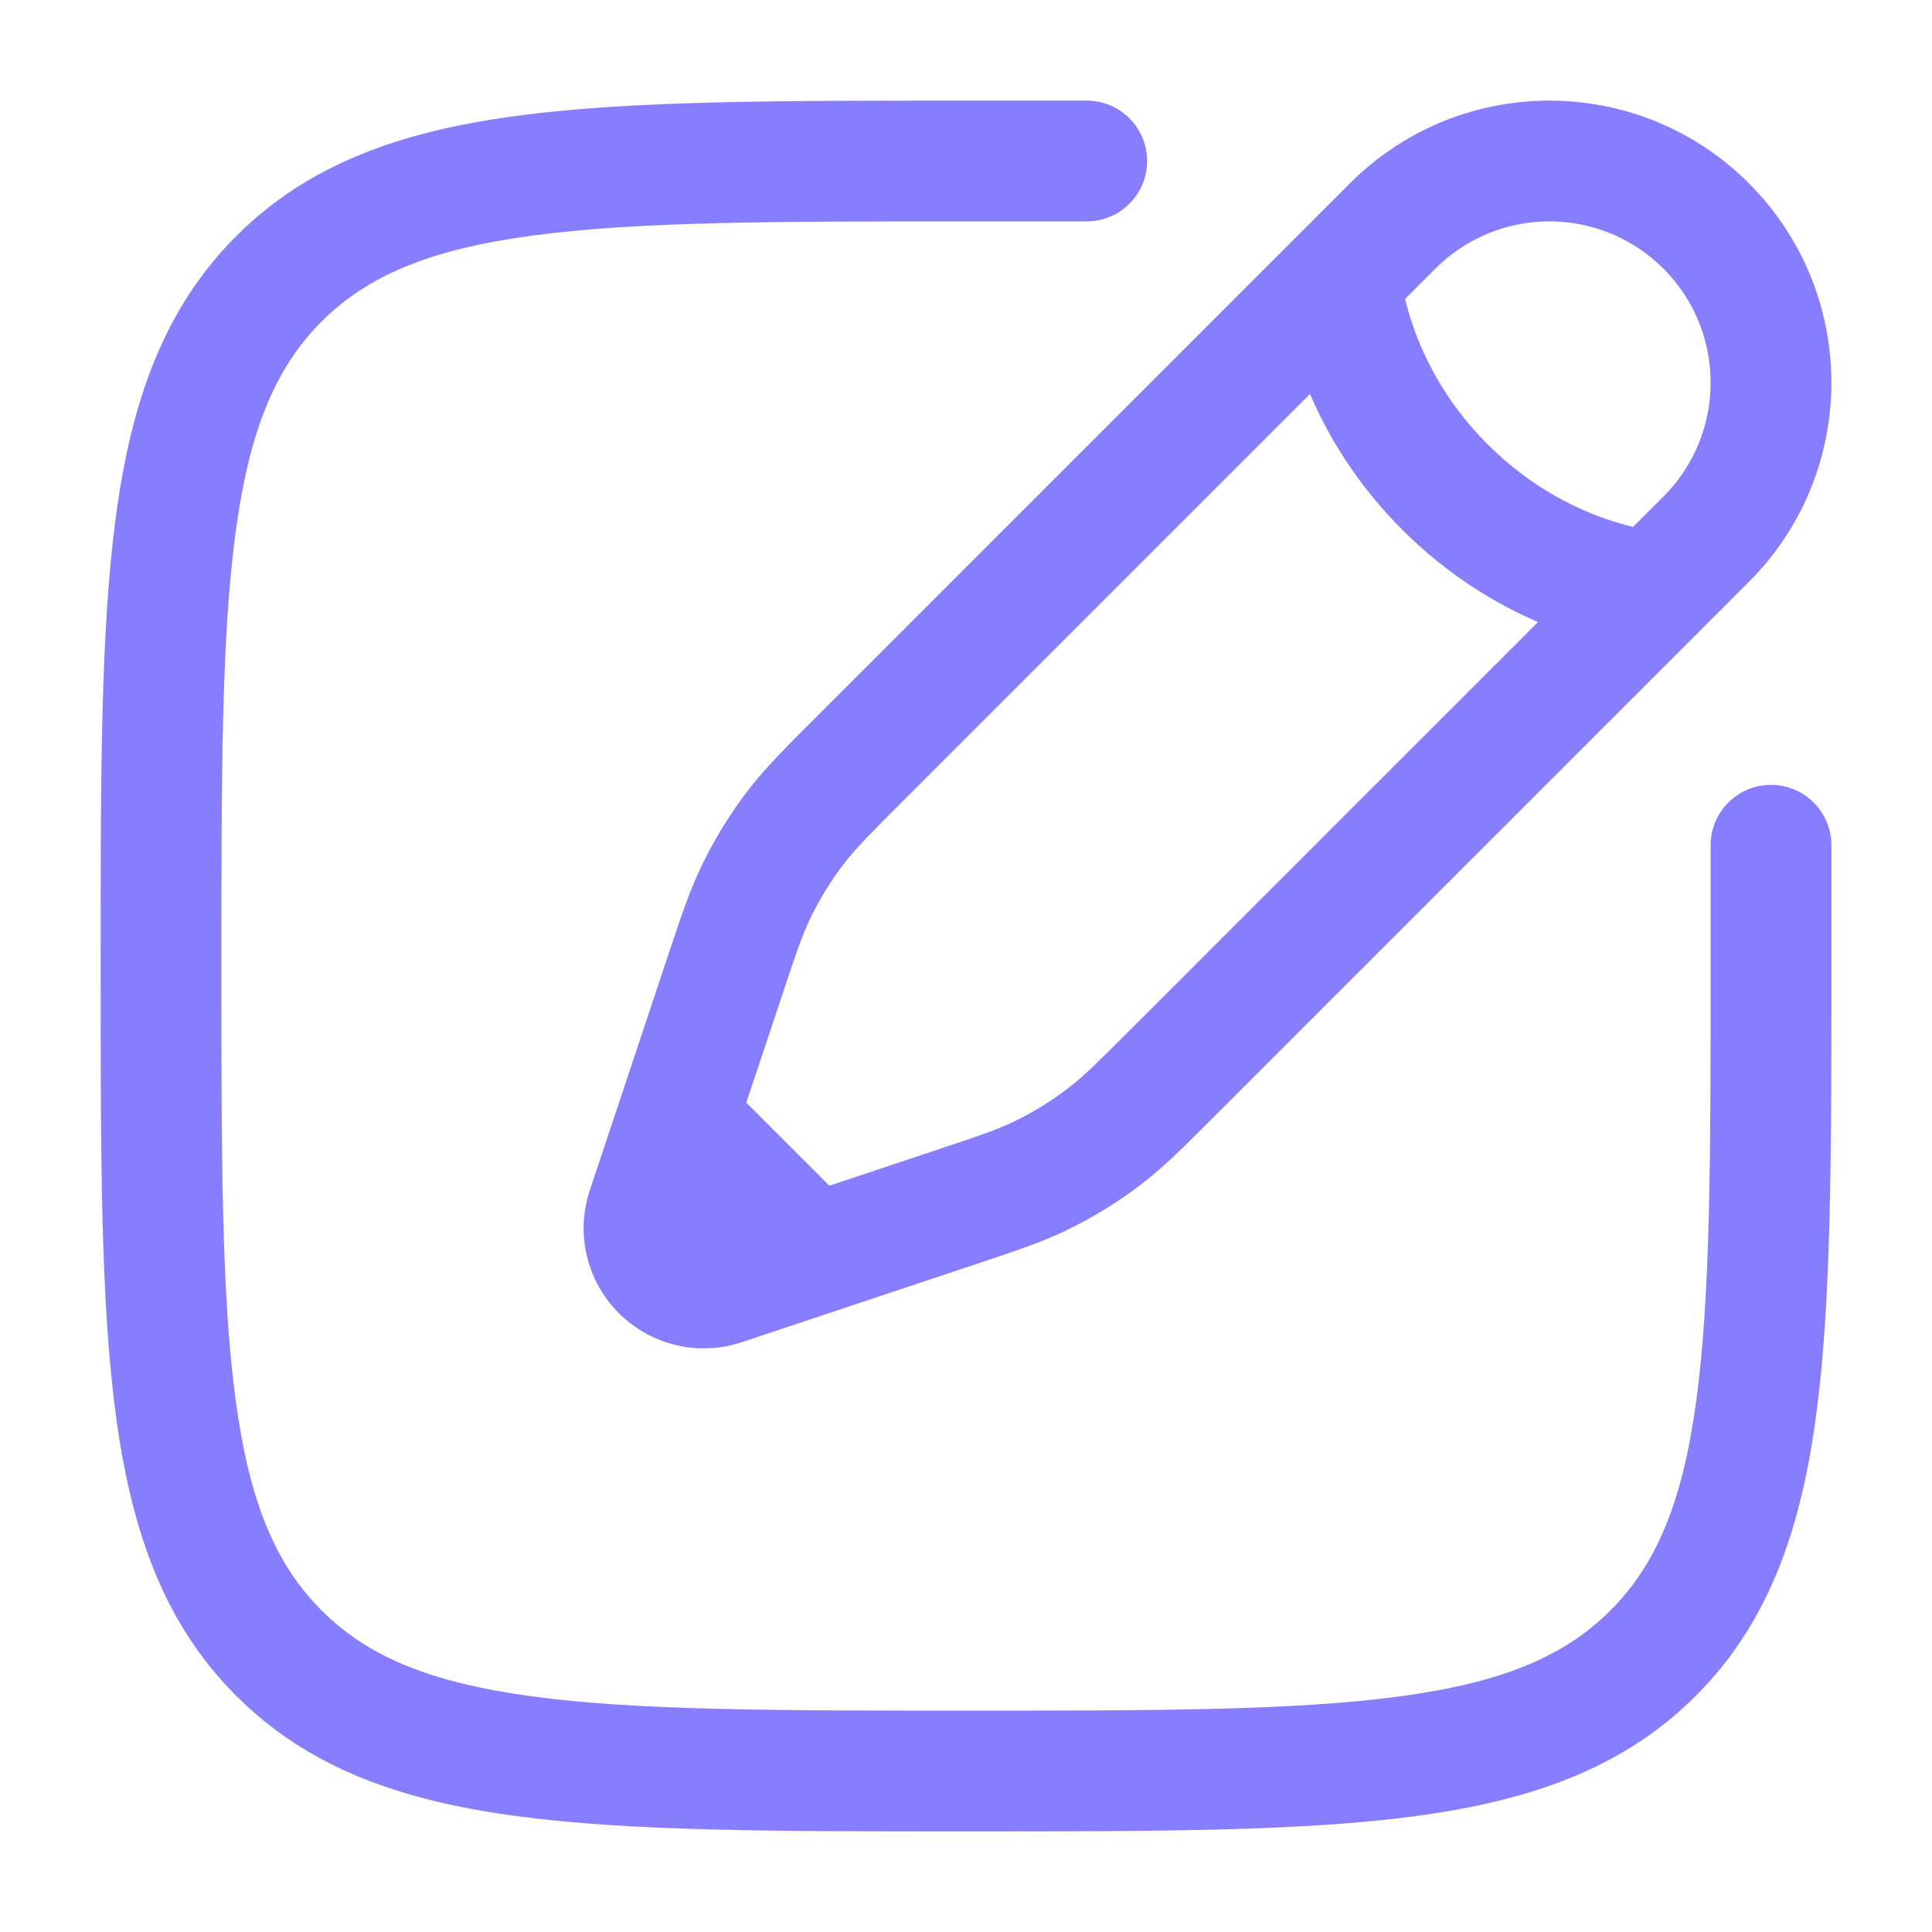
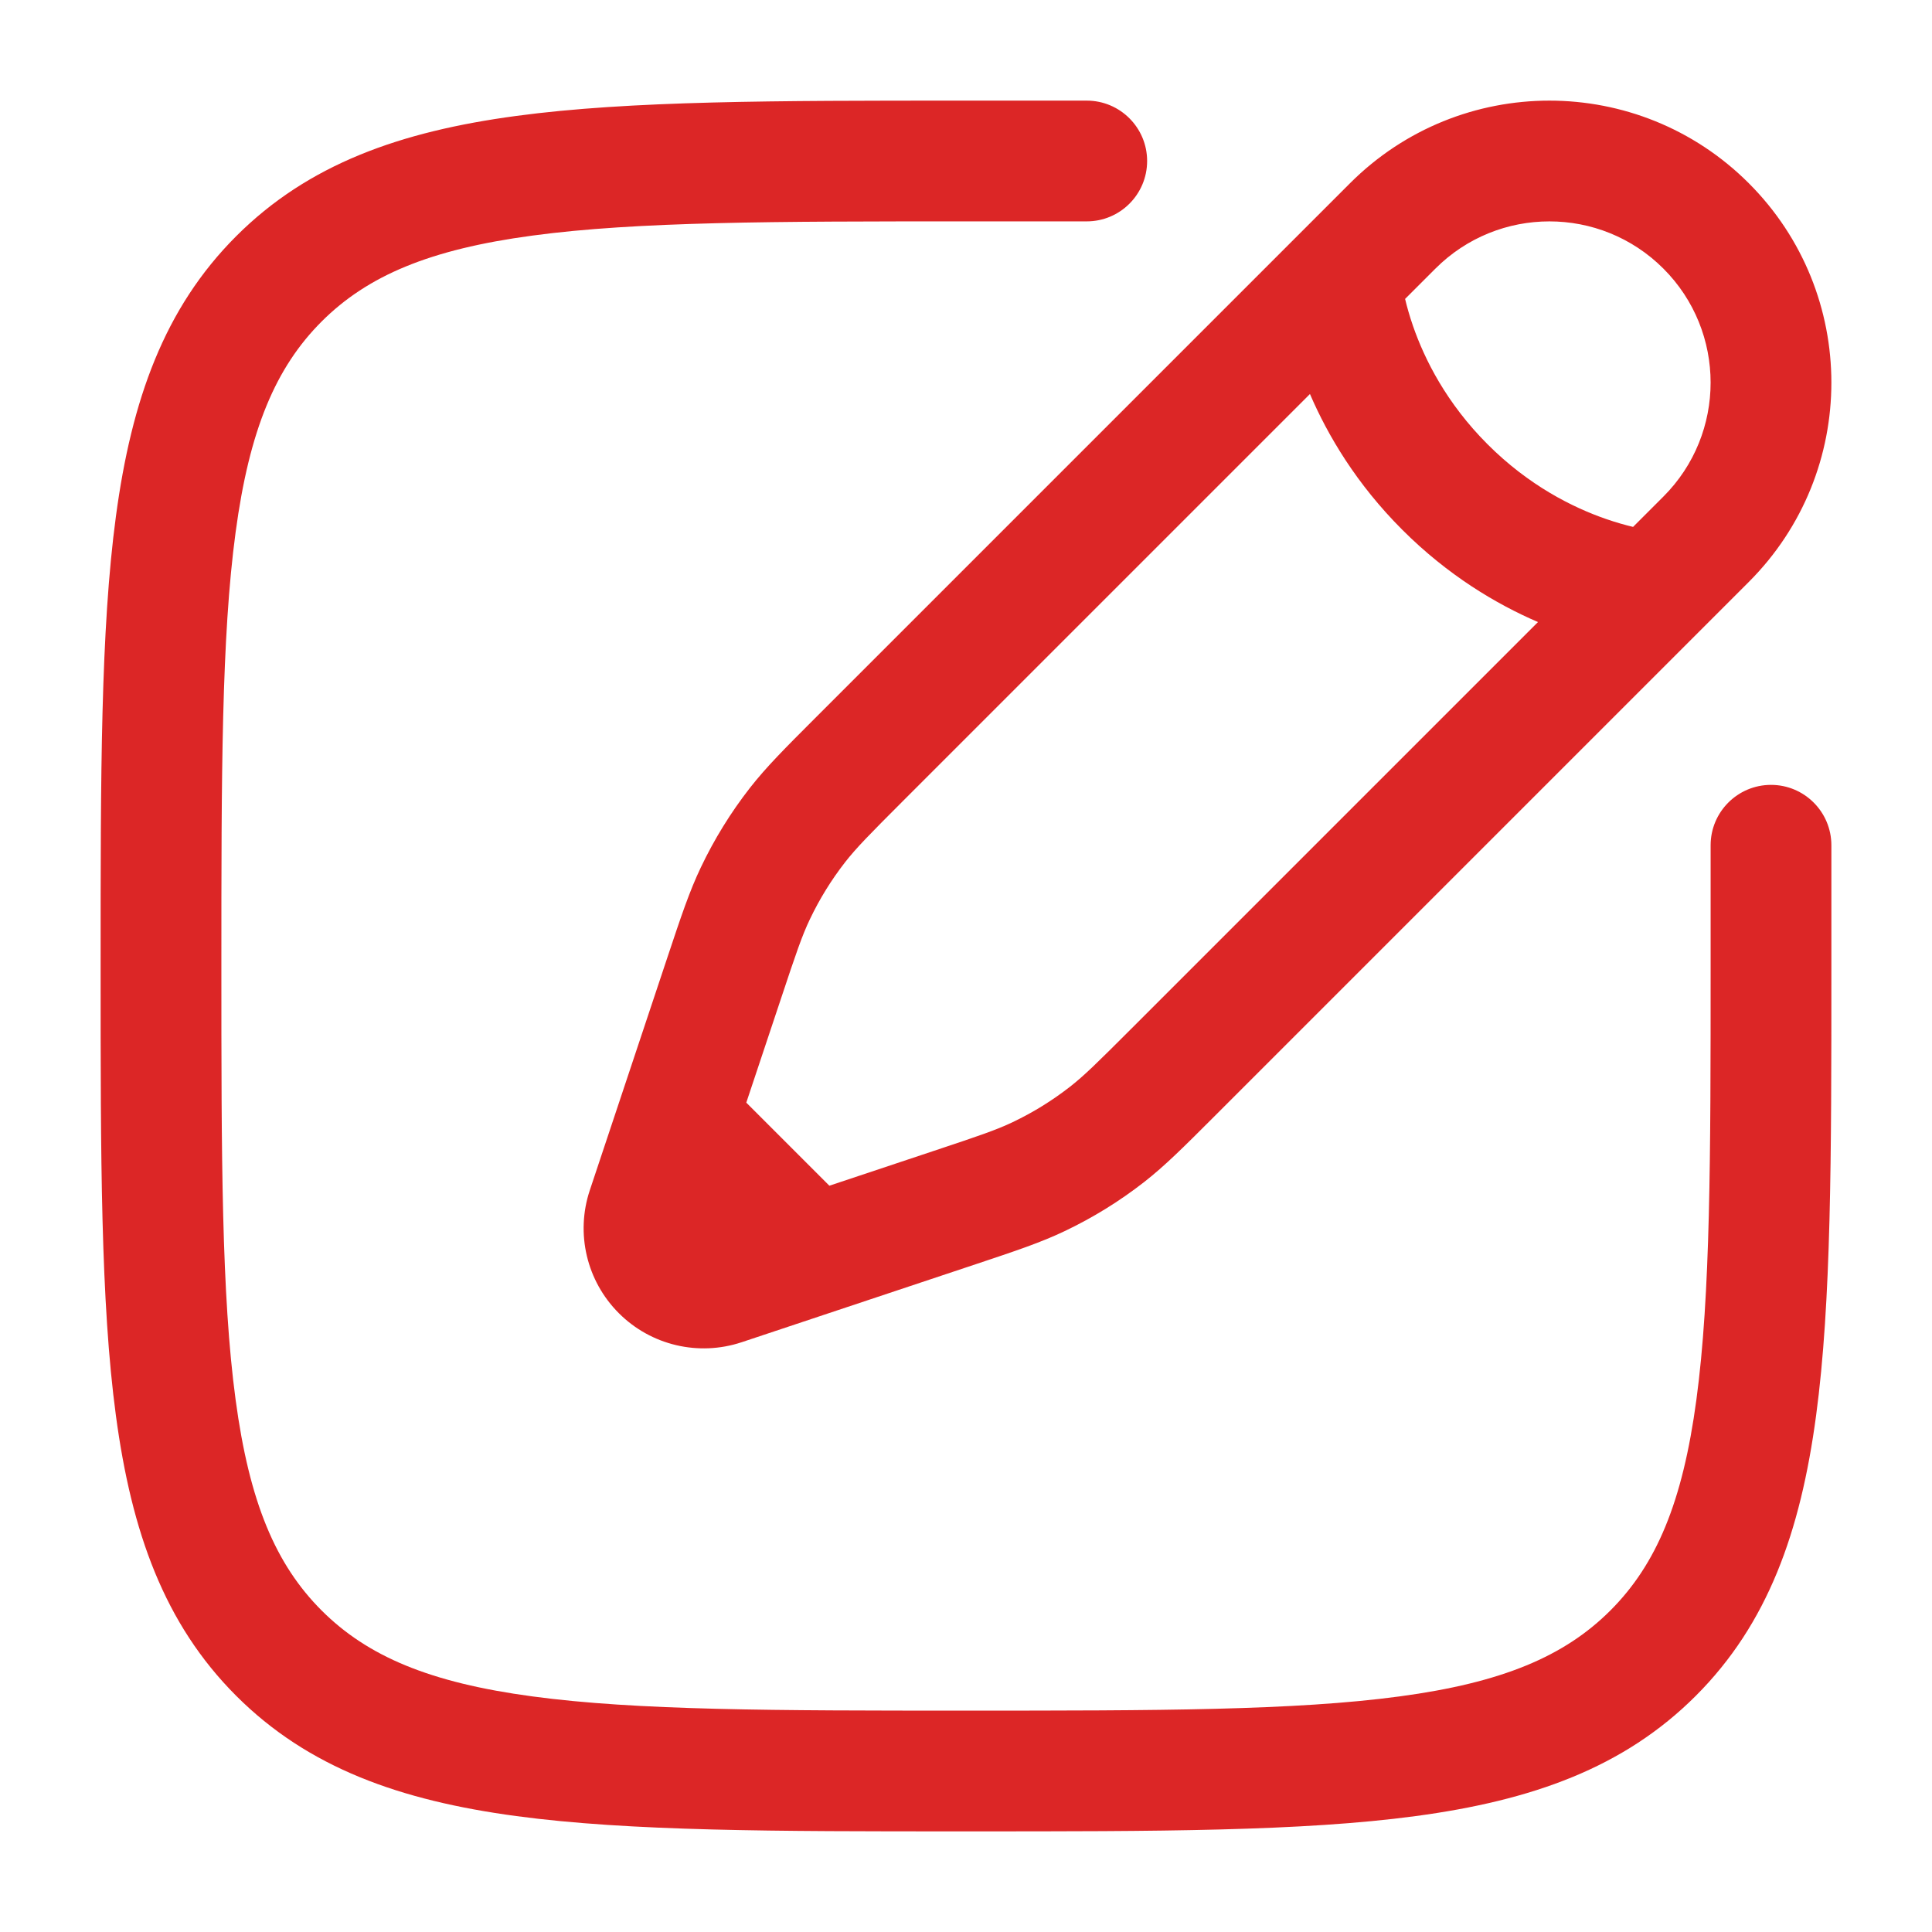
<svg xmlns="http://www.w3.org/2000/svg" width="36" height="36" viewBox="0 0 36 36" fill="none">
-   <path fill-rule="evenodd" clip-rule="evenodd" d="M17.914 1.875H20.25C20.871 1.875 21.375 2.379 21.375 3C21.375 3.621 20.871 4.125 20.25 4.125H18C14.433 4.125 11.87 4.127 9.92 4.39C8.003 4.647 6.847 5.138 5.992 5.992C5.138 6.847 4.647 8.003 4.39 9.92C4.127 11.87 4.125 14.433 4.125 18C4.125 21.567 4.127 24.13 4.39 26.08C4.647 27.997 5.138 29.153 5.992 30.008C6.847 30.862 8.003 31.353 9.92 31.61C11.87 31.873 14.433 31.875 18 31.875C21.567 31.875 24.13 31.873 26.08 31.61C27.997 31.353 29.153 30.862 30.008 30.008C30.862 29.153 31.353 27.997 31.61 26.08C31.873 24.13 31.875 21.567 31.875 18V15.75C31.875 15.129 32.379 14.625 33 14.625C33.621 14.625 34.125 15.129 34.125 15.75V18.086C34.125 21.549 34.125 24.262 33.84 26.379C33.549 28.547 32.941 30.257 31.599 31.599C30.257 32.941 28.547 33.549 26.379 33.84C24.262 34.125 21.549 34.125 18.086 34.125H17.914C14.451 34.125 11.738 34.125 9.621 33.84C7.453 33.549 5.743 32.941 4.401 31.599C3.059 30.257 2.451 28.547 2.16 26.379C1.875 24.262 1.875 21.549 1.875 18.086V17.914C1.875 14.451 1.875 11.738 2.16 9.621C2.451 7.453 3.059 5.743 4.401 4.401C5.743 3.059 7.453 2.451 9.621 2.16C11.738 1.875 14.451 1.875 17.914 1.875ZM25.156 3.414C27.208 1.362 30.534 1.362 32.586 3.414C34.638 5.466 34.638 8.792 32.586 10.844L22.614 20.816C22.057 21.373 21.708 21.722 21.319 22.026C20.86 22.384 20.364 22.69 19.839 22.94C19.393 23.153 18.925 23.309 18.178 23.558L13.821 25.01C13.017 25.278 12.13 25.069 11.531 24.469C10.931 23.87 10.722 22.983 10.99 22.179L12.442 17.822C12.691 17.075 12.847 16.607 13.06 16.161C13.31 15.636 13.616 15.14 13.974 14.681C14.278 14.292 14.627 13.943 15.184 13.386L25.156 3.414ZM30.995 5.005C29.822 3.832 27.92 3.832 26.747 5.005L26.182 5.57C26.216 5.714 26.264 5.885 26.33 6.076C26.545 6.696 26.952 7.512 27.72 8.28C28.488 9.048 29.304 9.455 29.924 9.67C30.115 9.736 30.286 9.784 30.43 9.818L30.995 9.253C32.168 8.08 32.168 6.178 30.995 5.005ZM28.658 11.591C27.884 11.258 26.982 10.724 26.129 9.871C25.276 9.018 24.742 8.116 24.409 7.342L16.826 14.925C16.201 15.55 15.957 15.798 15.748 16.065C15.491 16.395 15.271 16.751 15.091 17.129C14.945 17.434 14.833 17.764 14.554 18.603L13.906 20.546L15.454 22.094L17.397 21.446C18.236 21.167 18.566 21.055 18.871 20.909C19.249 20.729 19.605 20.509 19.935 20.252C20.202 20.044 20.45 19.799 21.075 19.174L28.658 11.591Z" fill="#877EFF" />
+   <path fill-rule="evenodd" clip-rule="evenodd" d="M17.914 1.875H20.25C20.871 1.875 21.375 2.379 21.375 3C21.375 3.621 20.871 4.125 20.25 4.125H18C14.433 4.125 11.87 4.127 9.92 4.39C8.003 4.647 6.847 5.138 5.992 5.992C5.138 6.847 4.647 8.003 4.39 9.92C4.127 11.87 4.125 14.433 4.125 18C4.125 21.567 4.127 24.13 4.39 26.08C4.647 27.997 5.138 29.153 5.992 30.008C6.847 30.862 8.003 31.353 9.92 31.61C11.87 31.873 14.433 31.875 18 31.875C21.567 31.875 24.13 31.873 26.08 31.61C27.997 31.353 29.153 30.862 30.008 30.008C30.862 29.153 31.353 27.997 31.61 26.08C31.873 24.13 31.875 21.567 31.875 18V15.75C31.875 15.129 32.379 14.625 33 14.625C33.621 14.625 34.125 15.129 34.125 15.75V18.086C34.125 21.549 34.125 24.262 33.84 26.379C33.549 28.547 32.941 30.257 31.599 31.599C30.257 32.941 28.547 33.549 26.379 33.84C24.262 34.125 21.549 34.125 18.086 34.125H17.914C14.451 34.125 11.738 34.125 9.621 33.84C7.453 33.549 5.743 32.941 4.401 31.599C3.059 30.257 2.451 28.547 2.16 26.379C1.875 24.262 1.875 21.549 1.875 18.086V17.914C1.875 14.451 1.875 11.738 2.16 9.621C2.451 7.453 3.059 5.743 4.401 4.401C5.743 3.059 7.453 2.451 9.621 2.16C11.738 1.875 14.451 1.875 17.914 1.875ZM25.156 3.414C27.208 1.362 30.534 1.362 32.586 3.414C34.638 5.466 34.638 8.792 32.586 10.844L22.614 20.816C22.057 21.373 21.708 21.722 21.319 22.026C20.86 22.384 20.364 22.69 19.839 22.94C19.393 23.153 18.925 23.309 18.178 23.558L13.821 25.01C13.017 25.278 12.13 25.069 11.531 24.469C10.931 23.87 10.722 22.983 10.99 22.179L12.442 17.822C12.691 17.075 12.847 16.607 13.06 16.161C13.31 15.636 13.616 15.14 13.974 14.681C14.278 14.292 14.627 13.943 15.184 13.386L25.156 3.414ZM30.995 5.005C29.822 3.832 27.92 3.832 26.747 5.005L26.182 5.57C26.216 5.714 26.264 5.885 26.33 6.076C26.545 6.696 26.952 7.512 27.72 8.28C28.488 9.048 29.304 9.455 29.924 9.67C30.115 9.736 30.286 9.784 30.43 9.818L30.995 9.253C32.168 8.08 32.168 6.178 30.995 5.005ZM28.658 11.591C27.884 11.258 26.982 10.724 26.129 9.871C25.276 9.018 24.742 8.116 24.409 7.342L16.826 14.925C16.201 15.55 15.957 15.798 15.748 16.065C15.491 16.395 15.271 16.751 15.091 17.129C14.945 17.434 14.833 17.764 14.554 18.603L13.906 20.546L15.454 22.094L17.397 21.446C18.236 21.167 18.566 21.055 18.871 20.909C19.249 20.729 19.605 20.509 19.935 20.252C20.202 20.044 20.45 19.799 21.075 19.174L28.658 11.591Z" fill="#dc2626" />
</svg>
